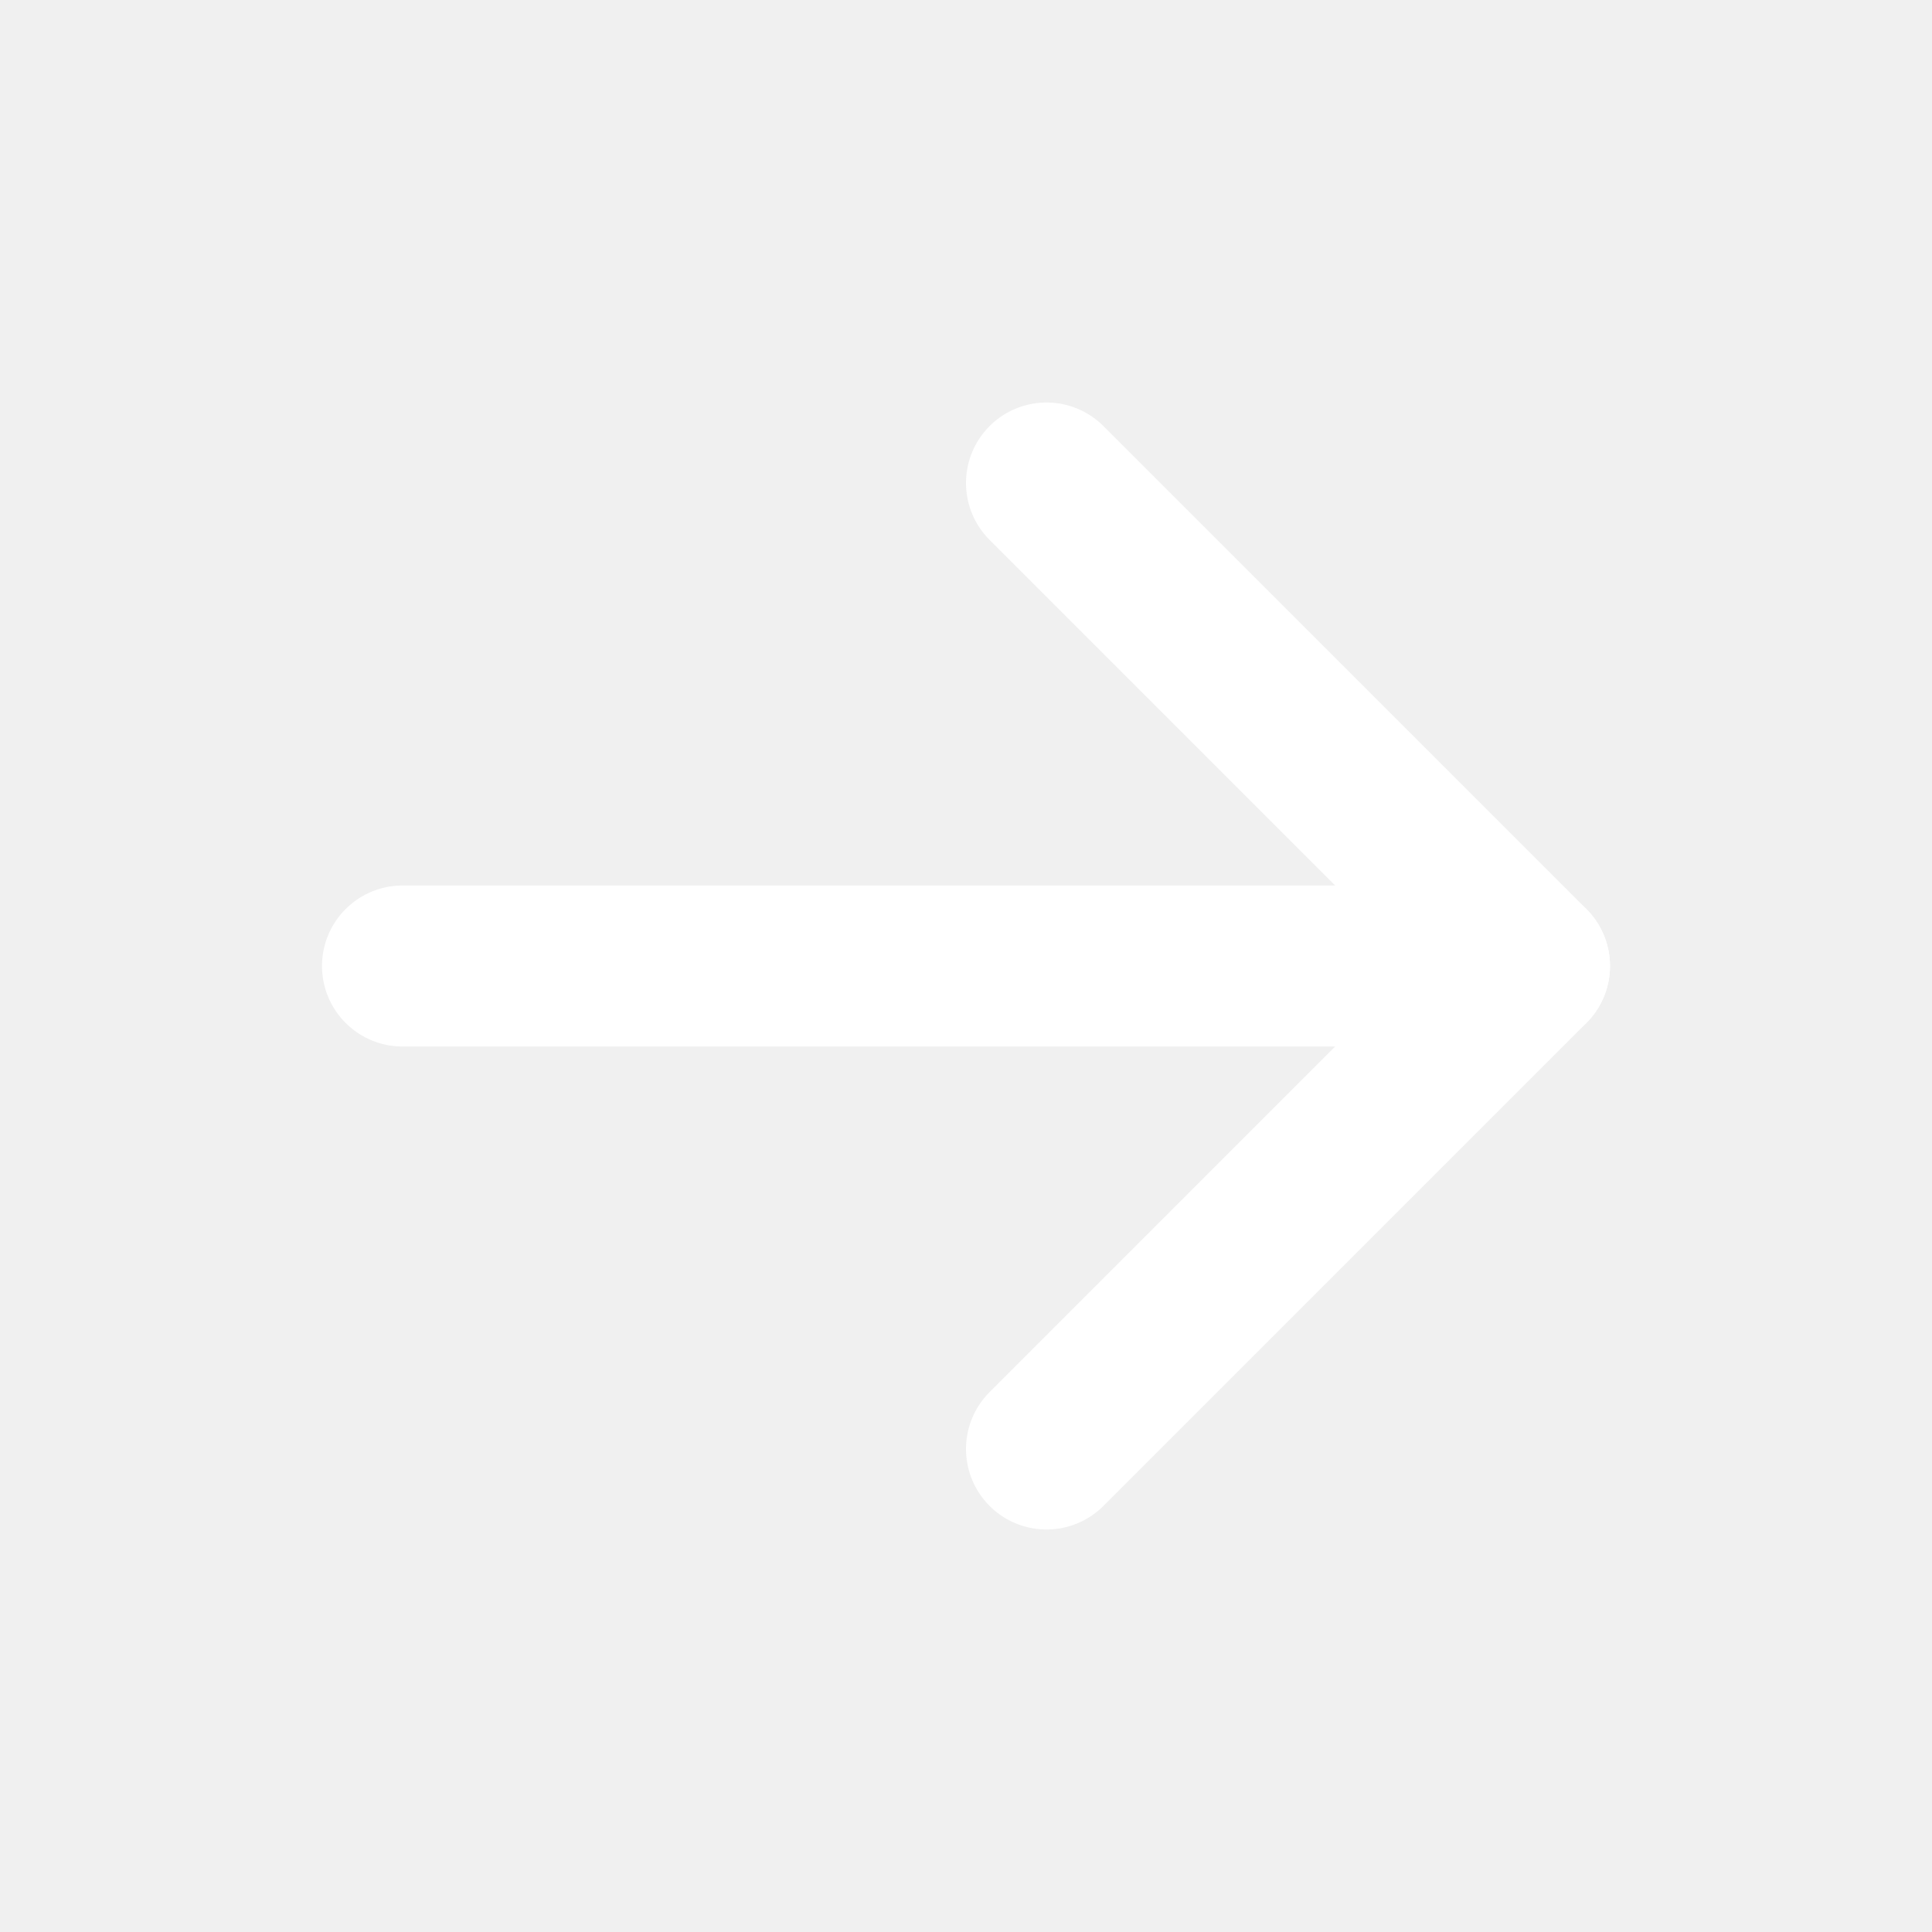
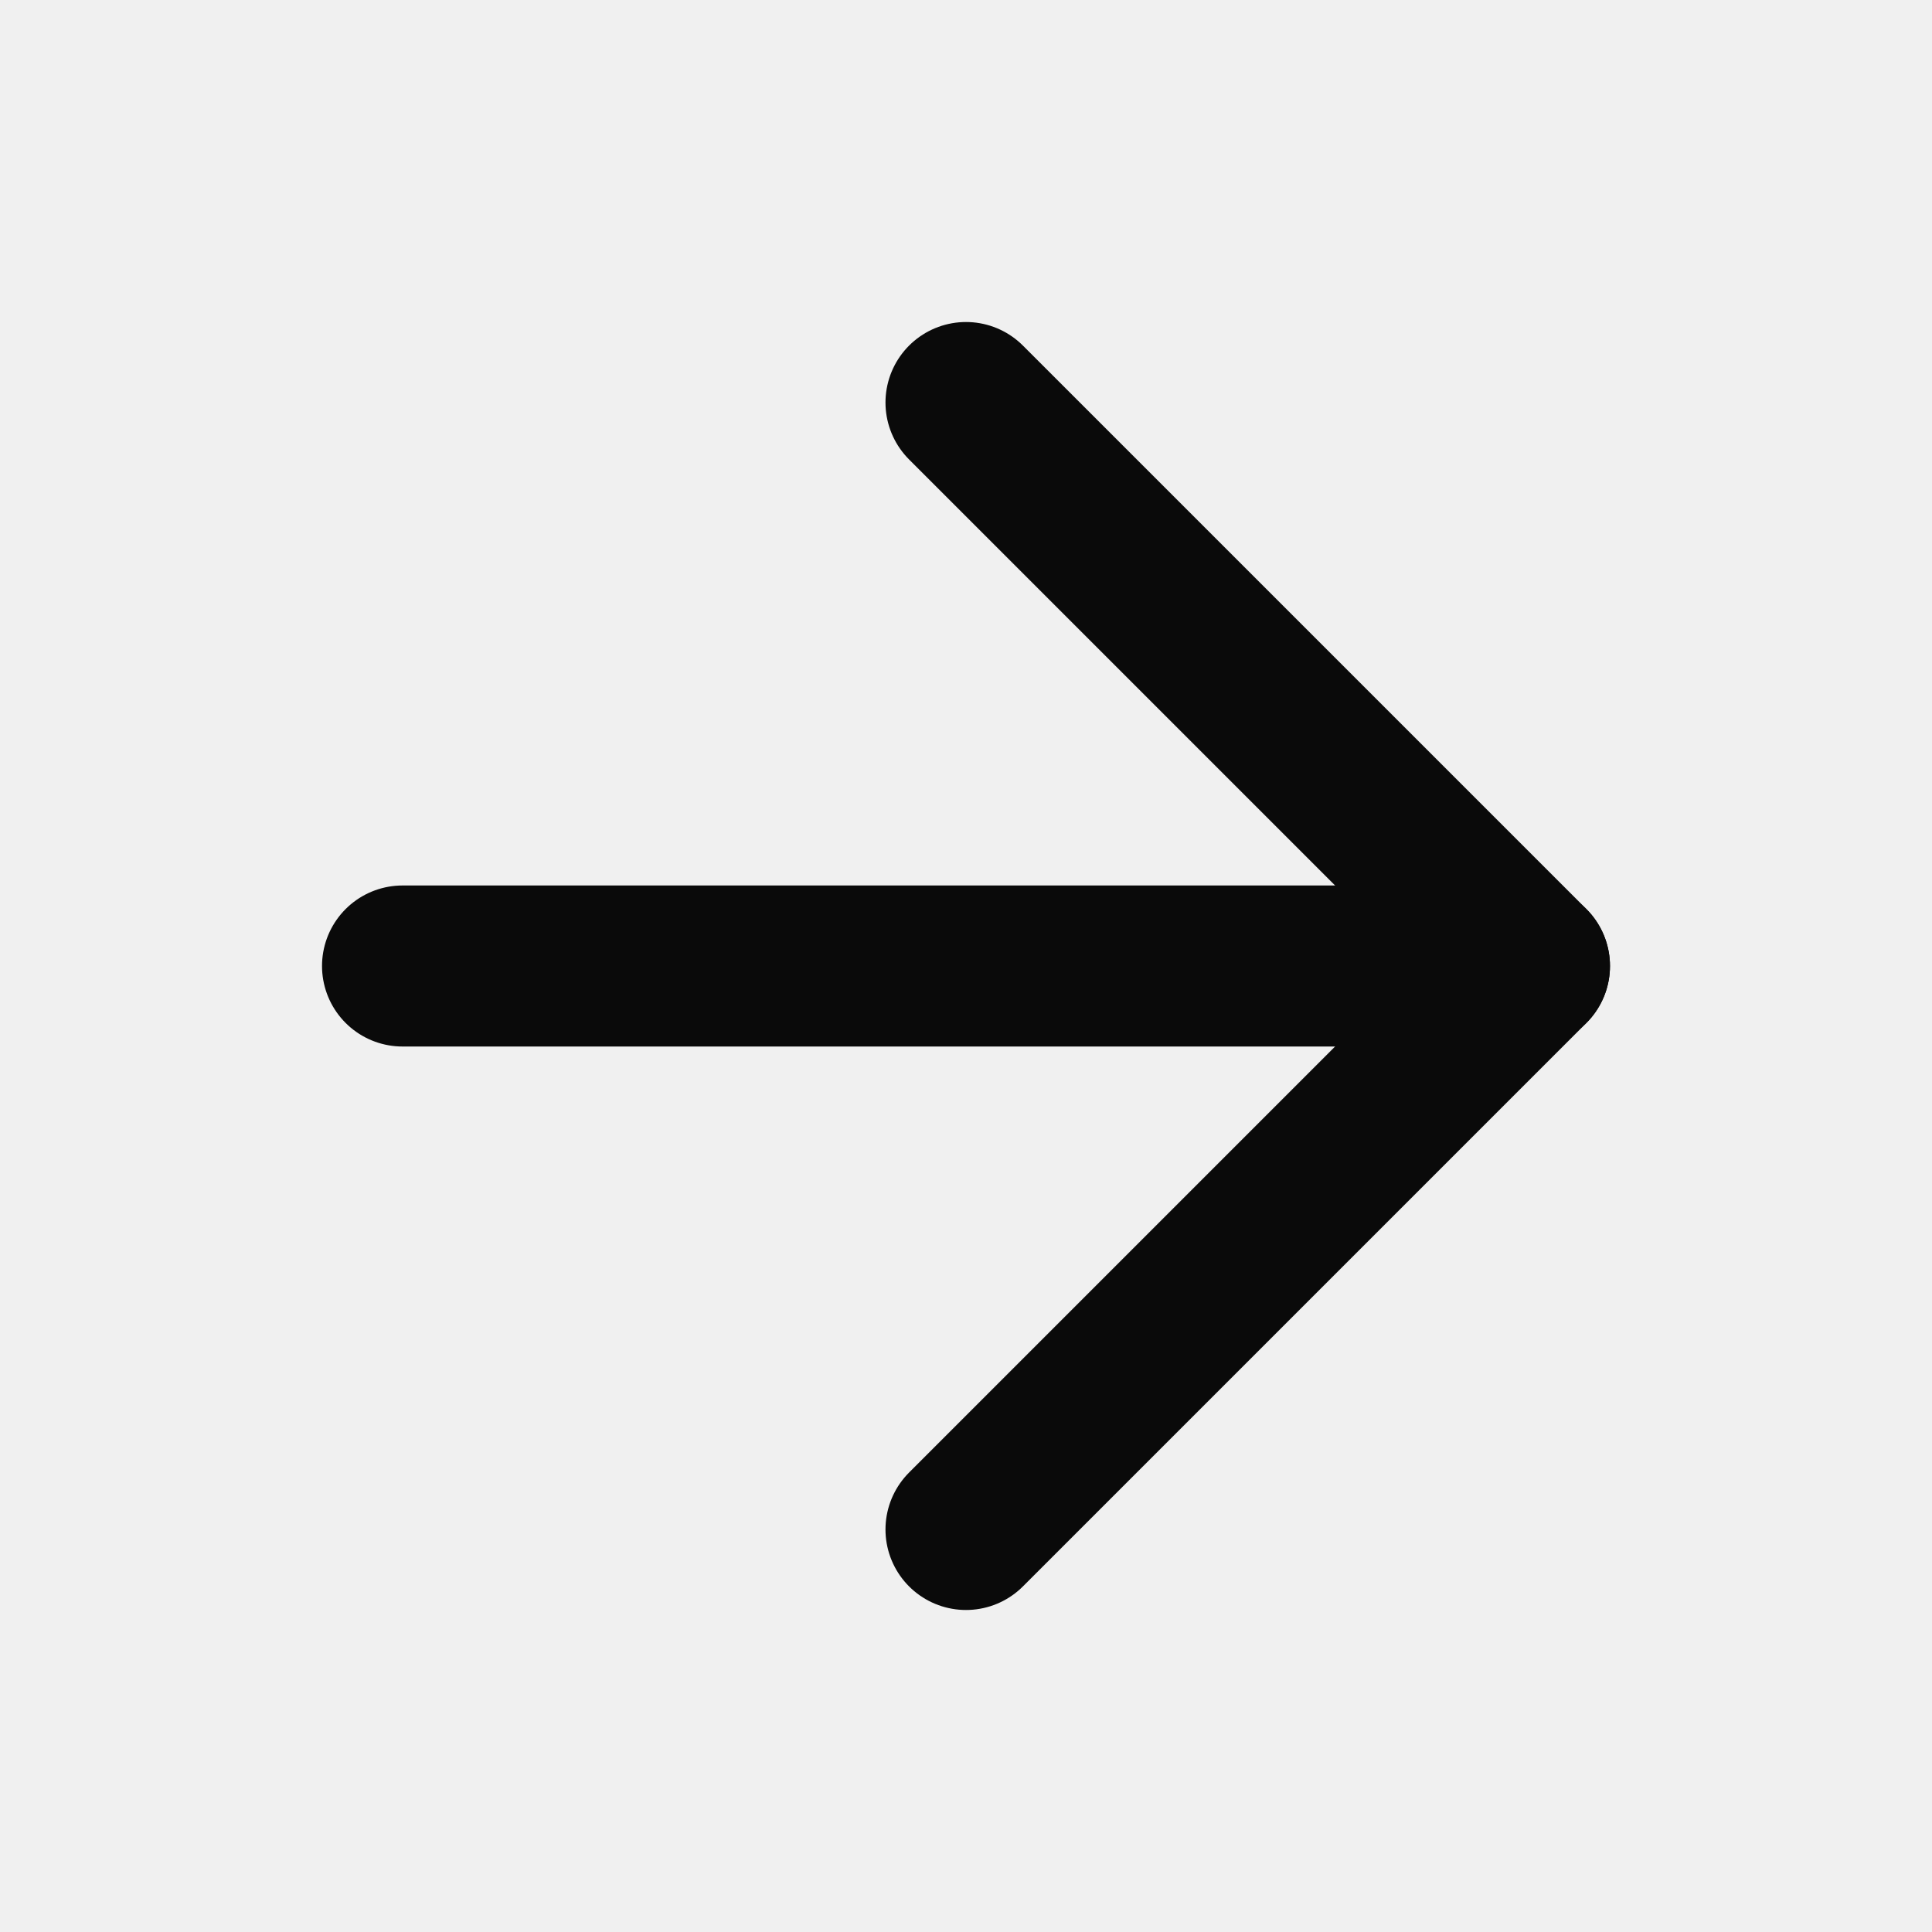
- <svg xmlns="http://www.w3.org/2000/svg" viewBox="0 0 24 24" fill="none">
-   <path d="M5 12h14" stroke="white" stroke-width="2" stroke-linecap="round" />
-   <path d="M13 6l6 6-6 6" stroke="white" stroke-width="2" stroke-linecap="round" stroke-linejoin="round" />
+ <svg xmlns="http://www.w3.org/2000/svg" width="20" height="20" viewBox="0 0 20 20" fill="none">
+   <path d="M4.167 10H15.833" stroke="#0A0A0A" stroke-width="1.667" stroke-linecap="round" stroke-linejoin="round" />
+   <path d="M10 4.167L15.833 10L10 15.833" stroke="#0A0A0A" stroke-width="1.667" stroke-linecap="round" stroke-linejoin="round" />
</svg>
